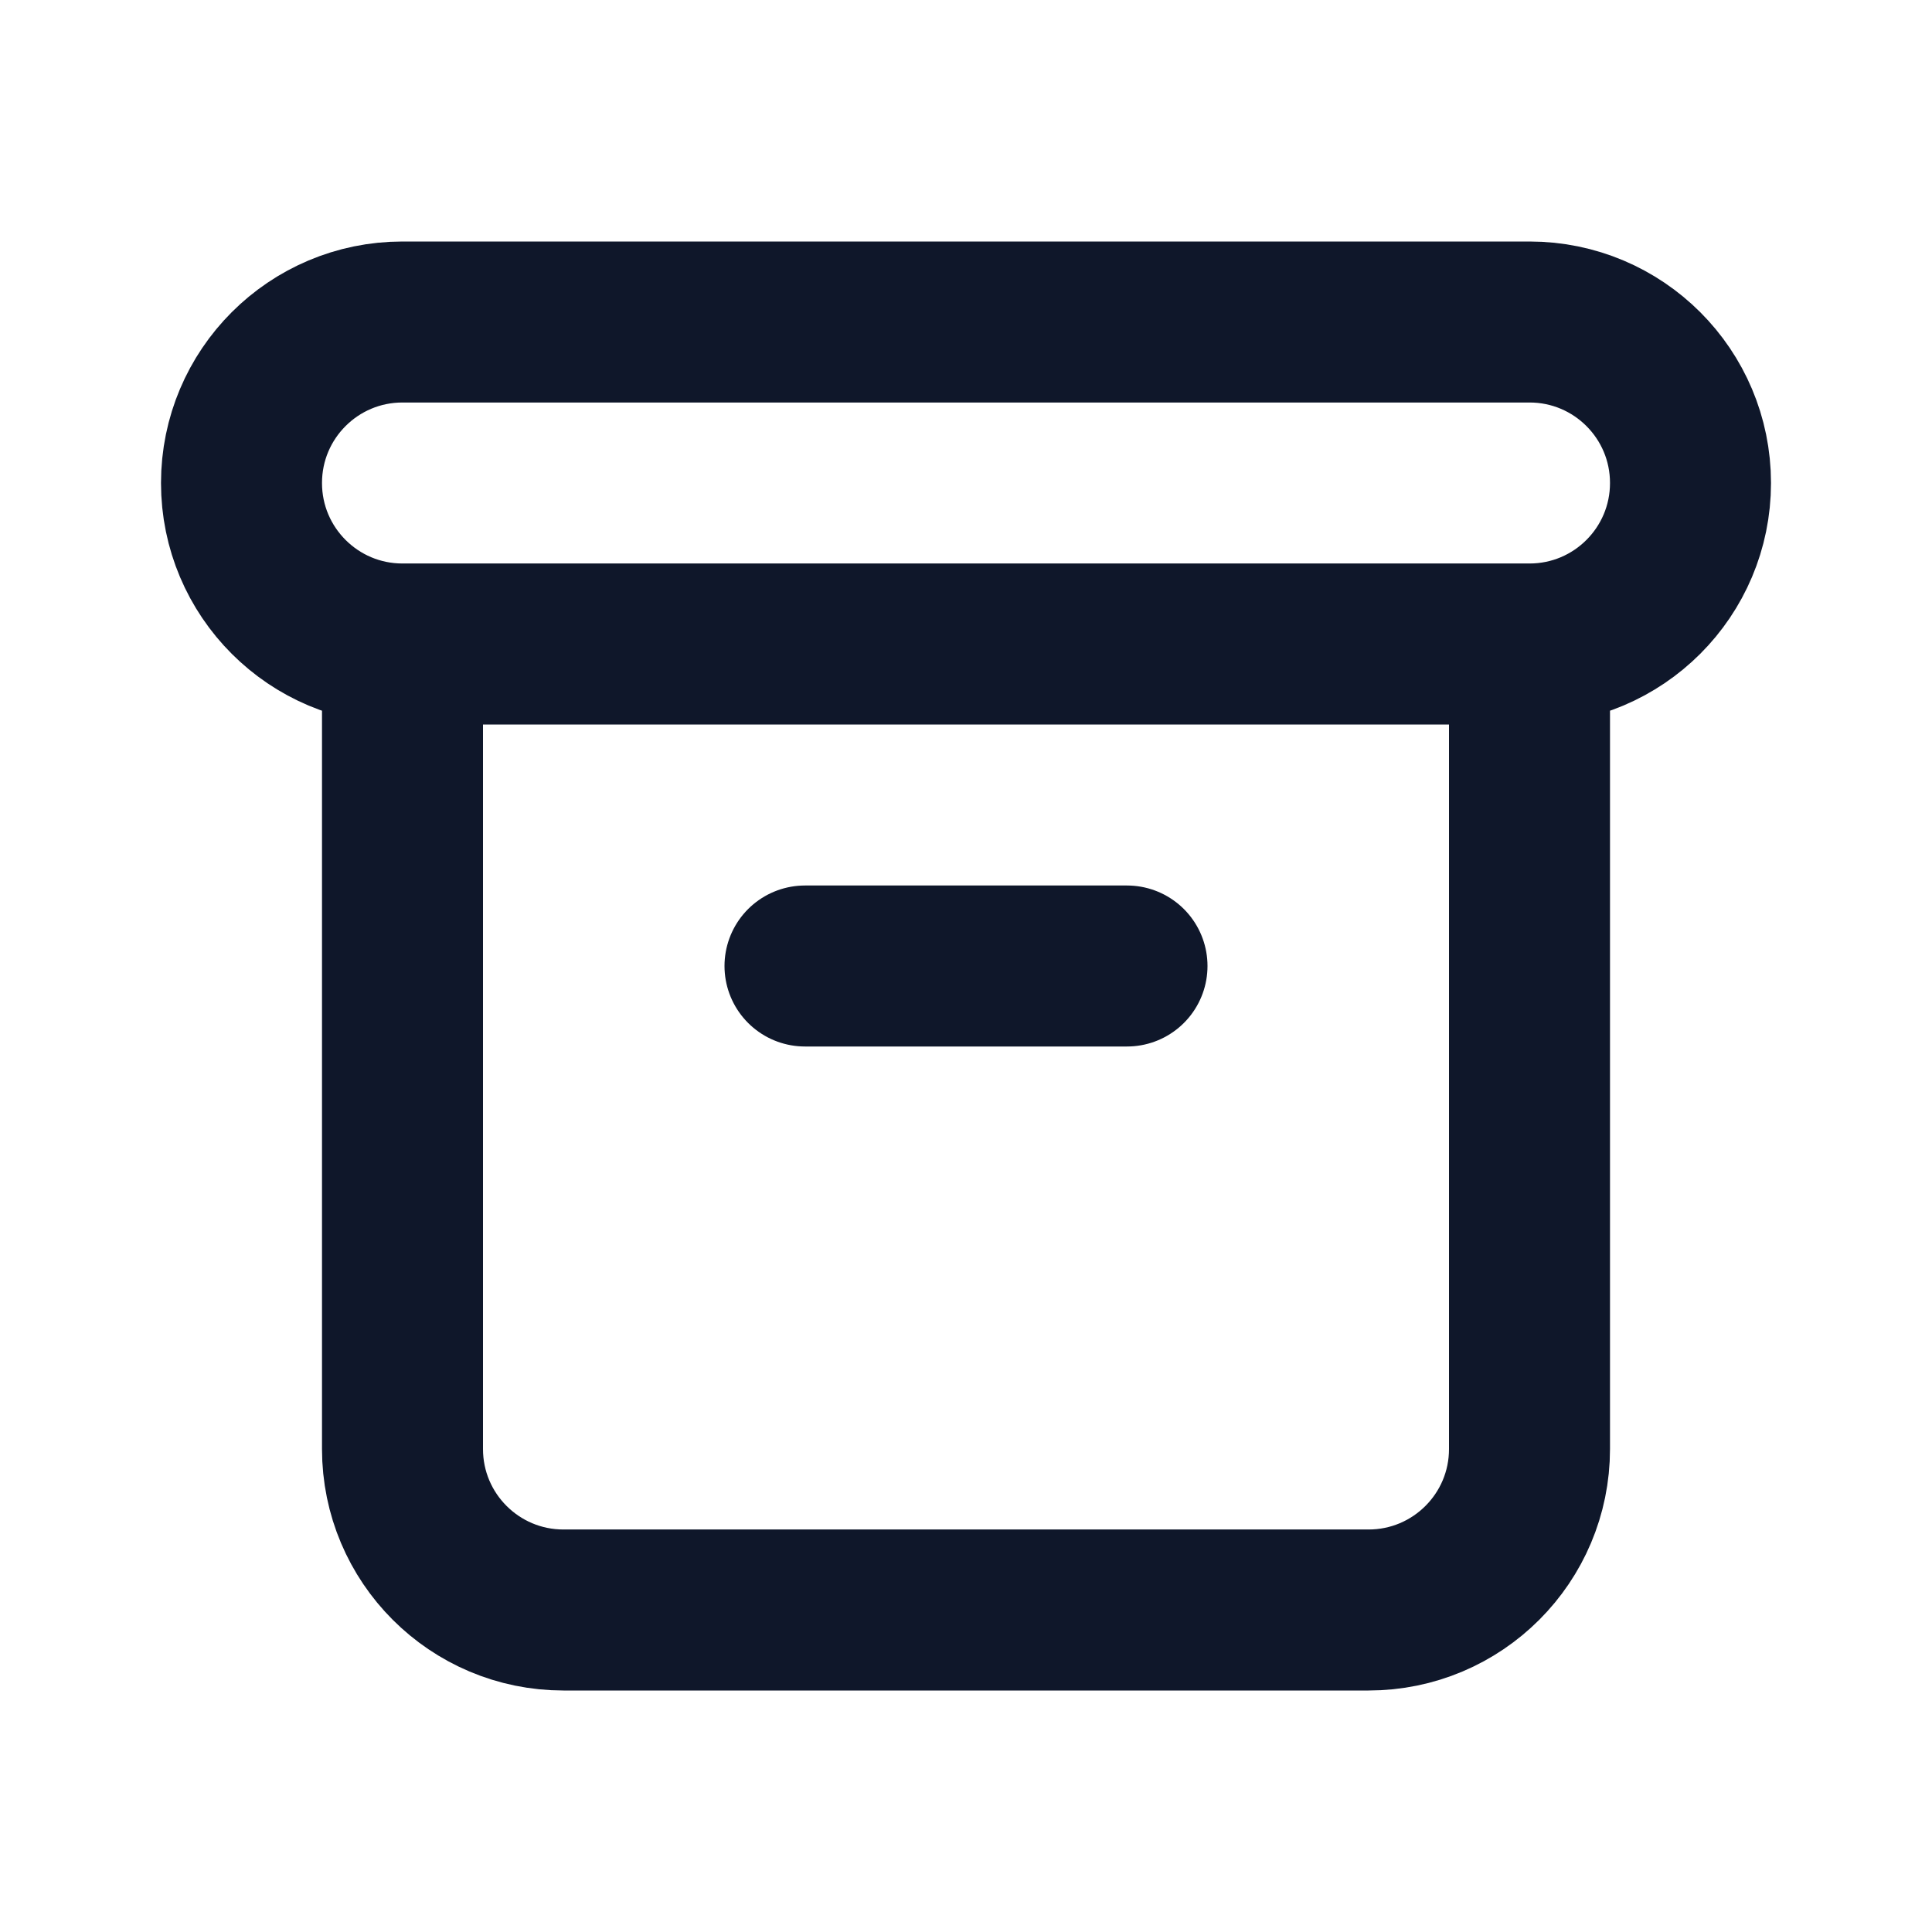
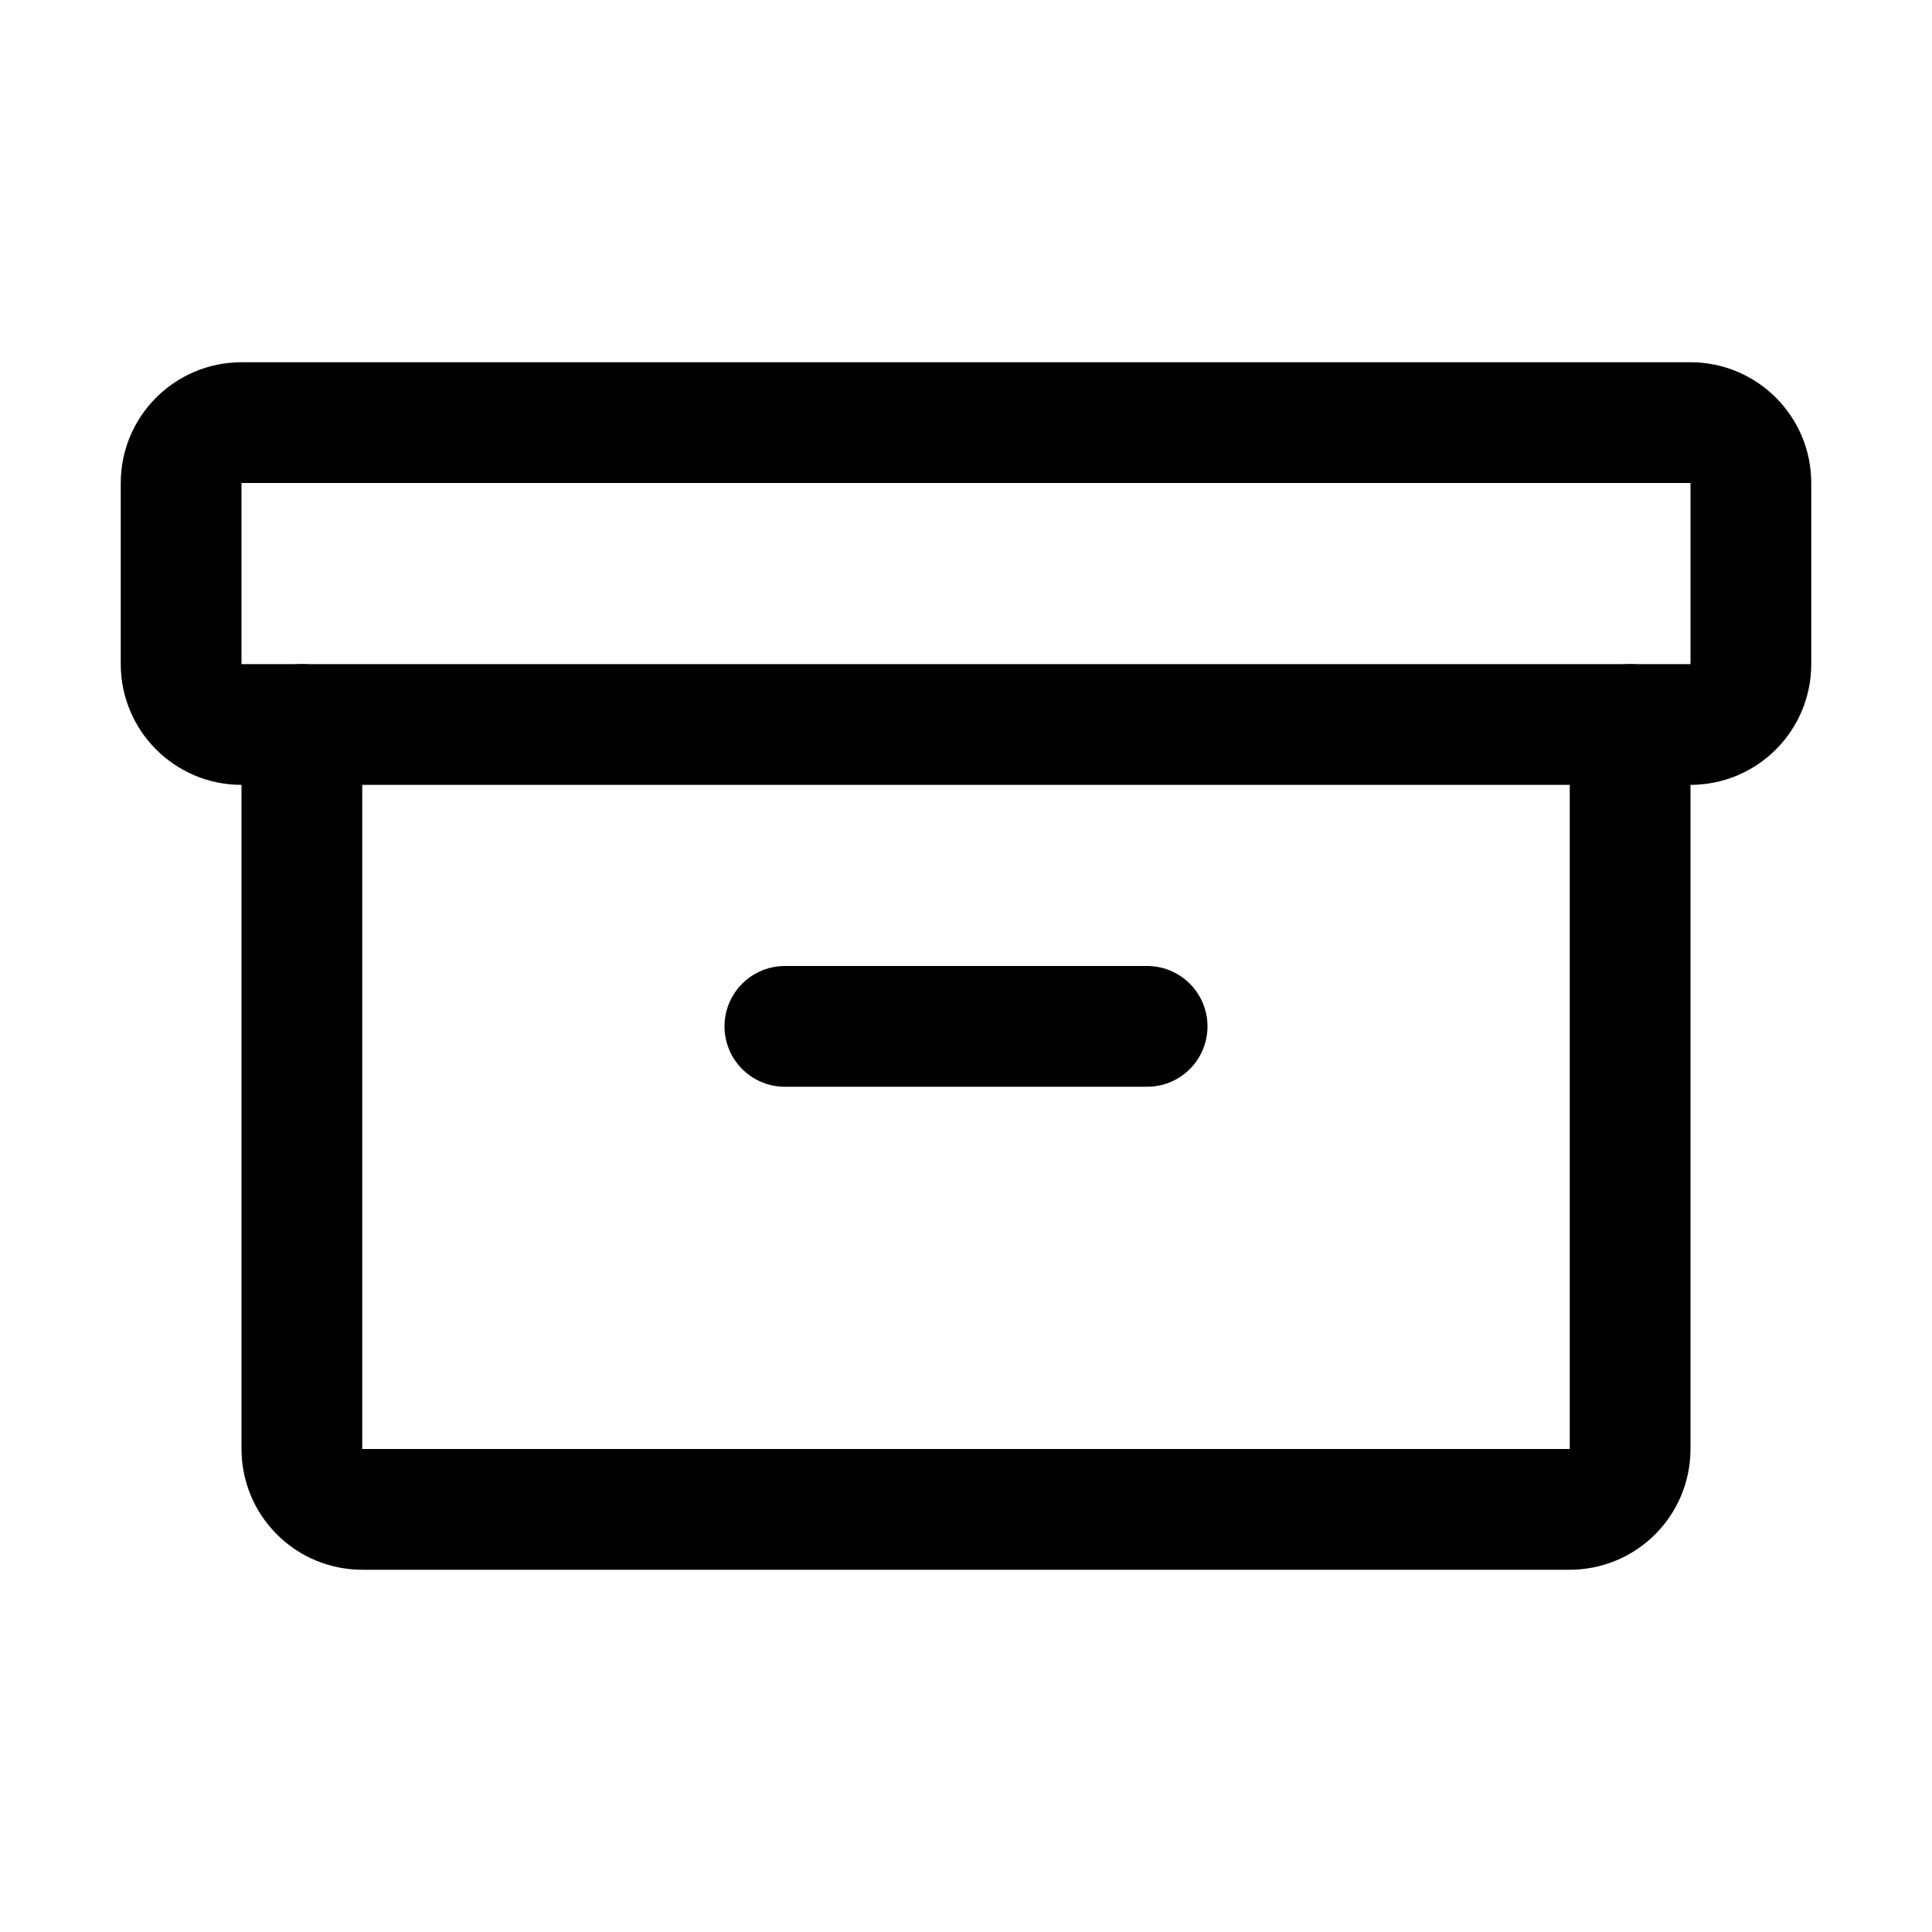
- <svg xmlns="http://www.w3.org/2000/svg" width="24" height="24" viewBox="0 0 24 24" fill="none">
-   <path d="M5 8H19M5 8C3.895 8 3 7.105 3 6C3 4.895 3.895 4 5 4H19C20.105 4 21 4.895 21 6C21 7.105 20.105 8 19 8M5 8L5 18C5 19.105 5.895 20 7 20H17C18.105 20 19 19.105 19 18V8M10 12H14" stroke="#0F172A" stroke-width="2" stroke-linecap="round" stroke-linejoin="round" />
+ <svg xmlns="http://www.w3.org/2000/svg" width="32" height="32" viewBox="0 0 32 32" fill="none">
+   <path d="M28 7H4C3.448 7 3 7.448 3 8V11C3 11.552 3.448 12 4 12H28C28.552 12 29 11.552 29 11V8C29 7.448 28.552 7 28 7Z" stroke="black" stroke-width="2" stroke-linecap="round" stroke-linejoin="round" />
+   <path d="M27 12V24C27 24.265 26.895 24.52 26.707 24.707C26.52 24.895 26.265 25 26 25H6C5.735 25 5.48 24.895 5.293 24.707C5.105 24.52 5 24.265 5 24V12" stroke="black" stroke-width="2" stroke-linecap="round" stroke-linejoin="round" />
+   <path d="M13 17H19" stroke="black" stroke-width="2" stroke-linecap="round" stroke-linejoin="round" />
</svg>
